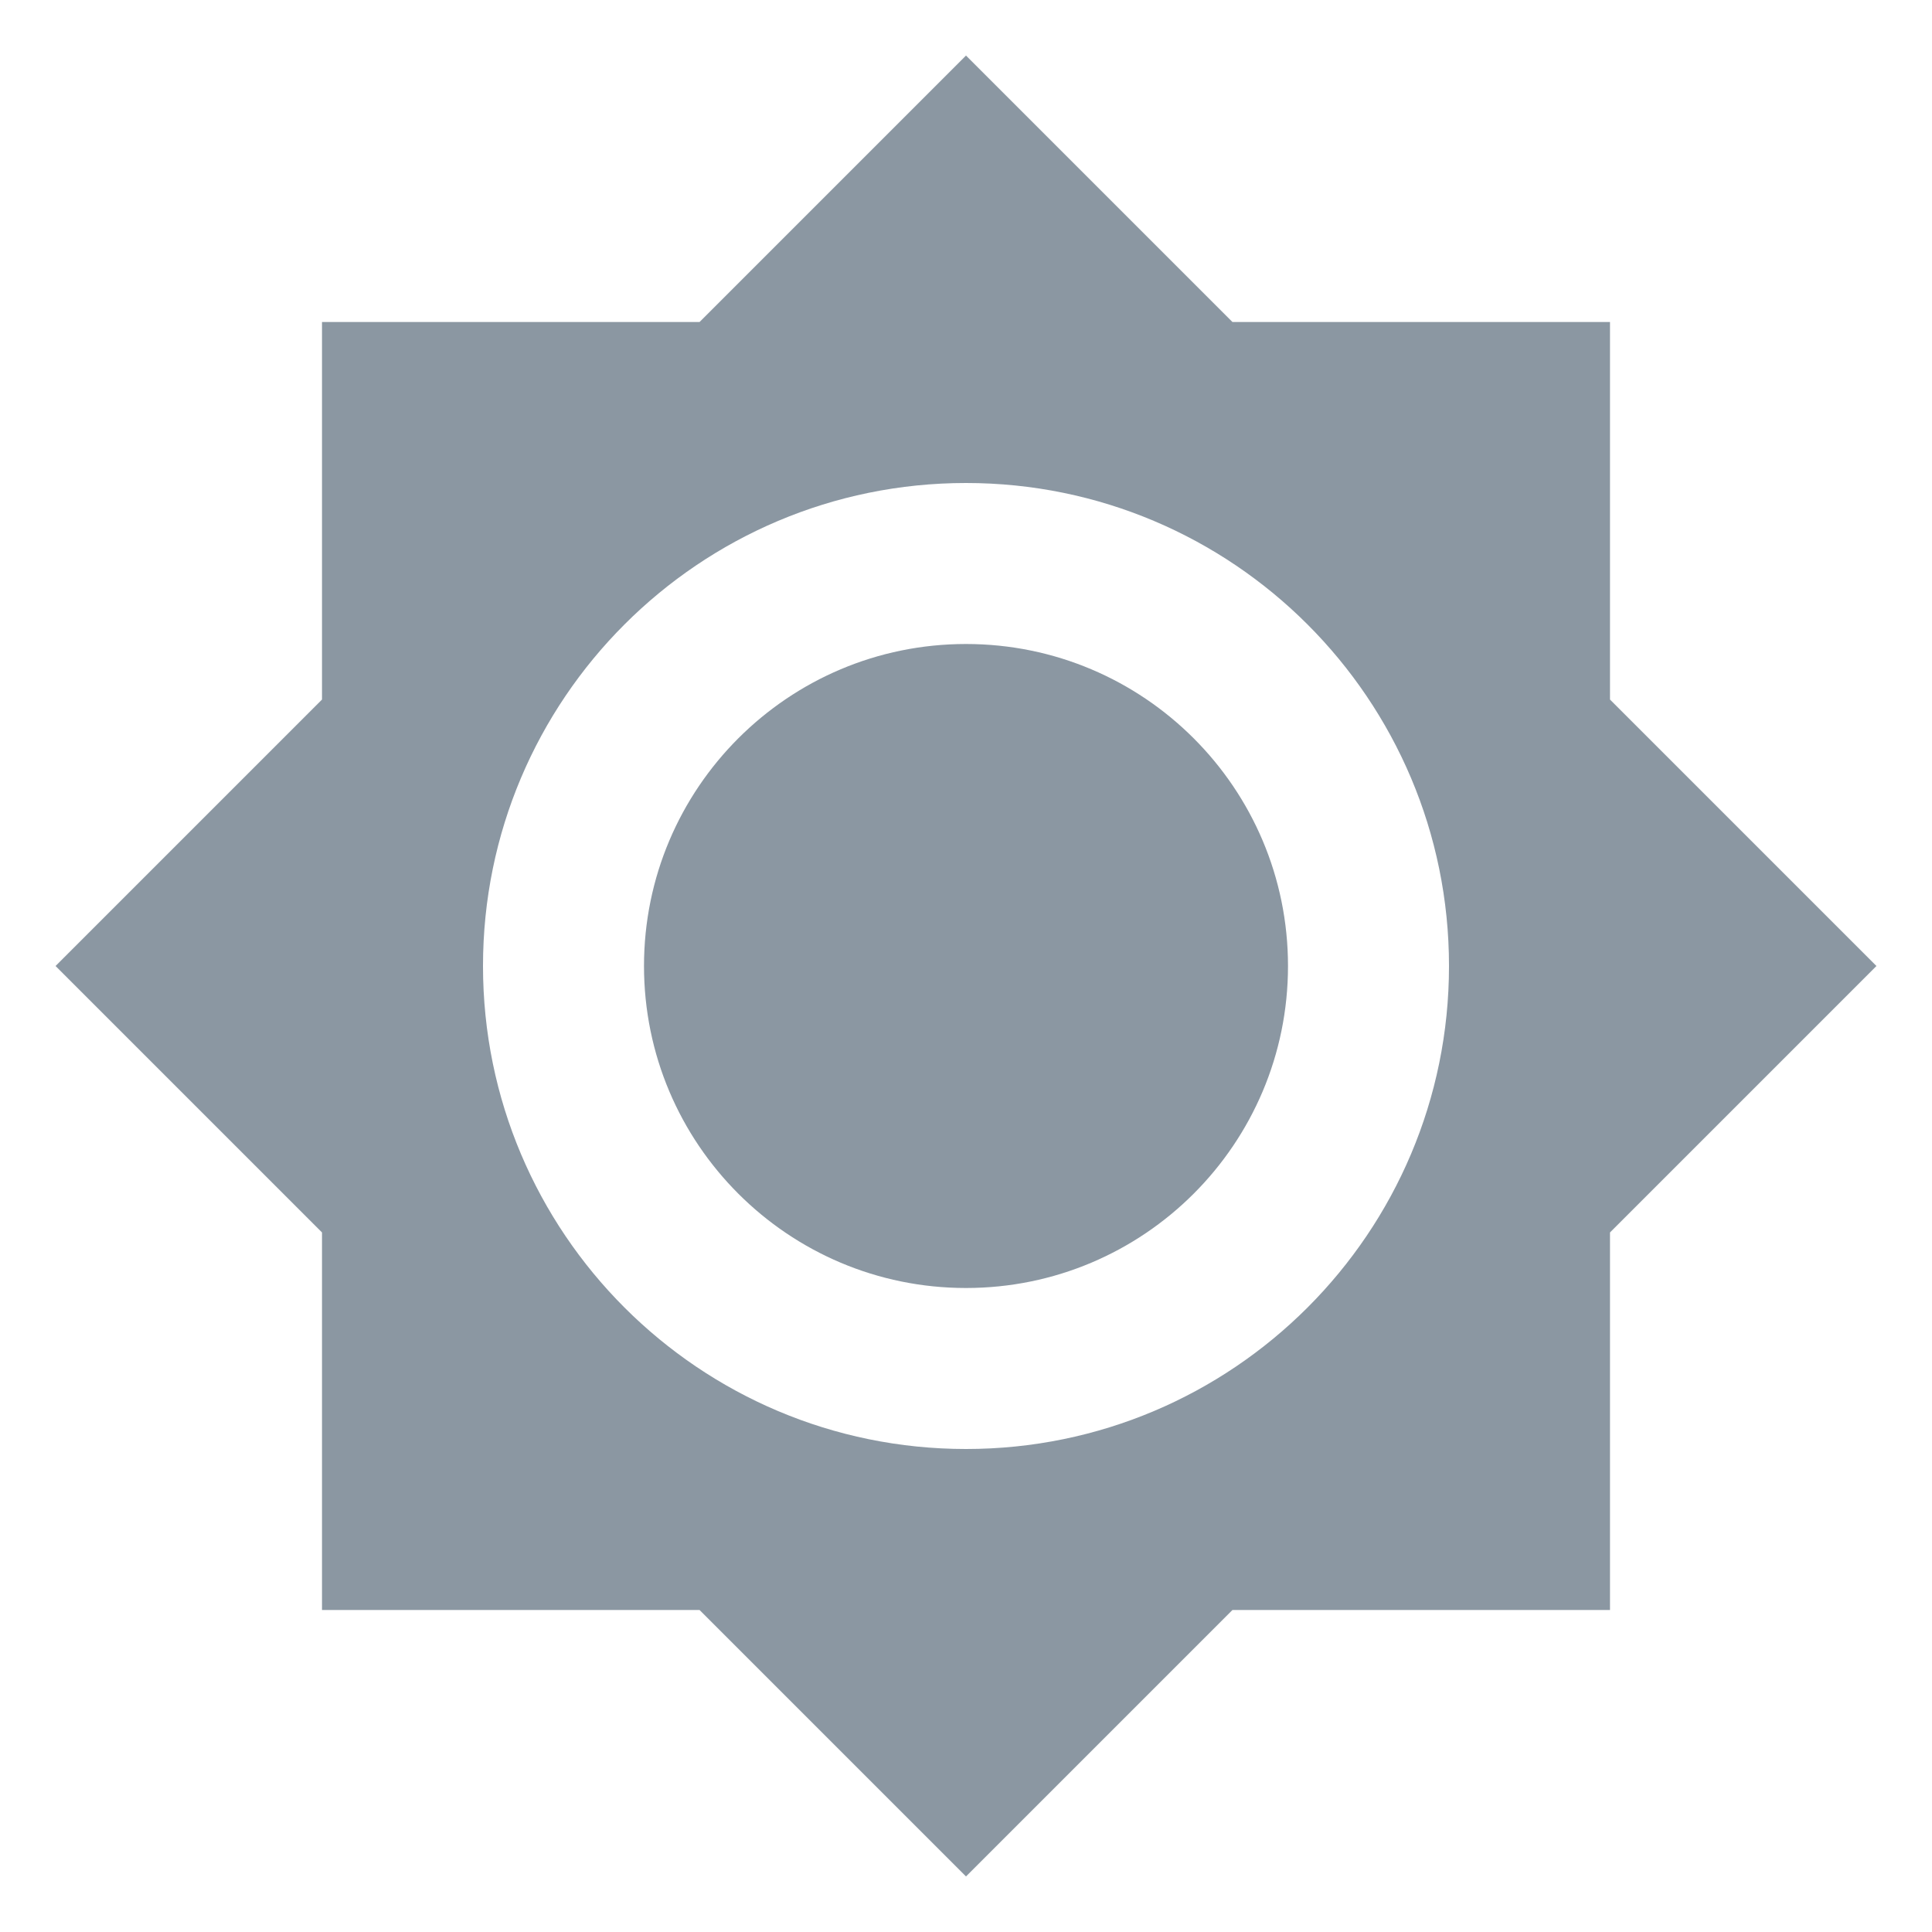
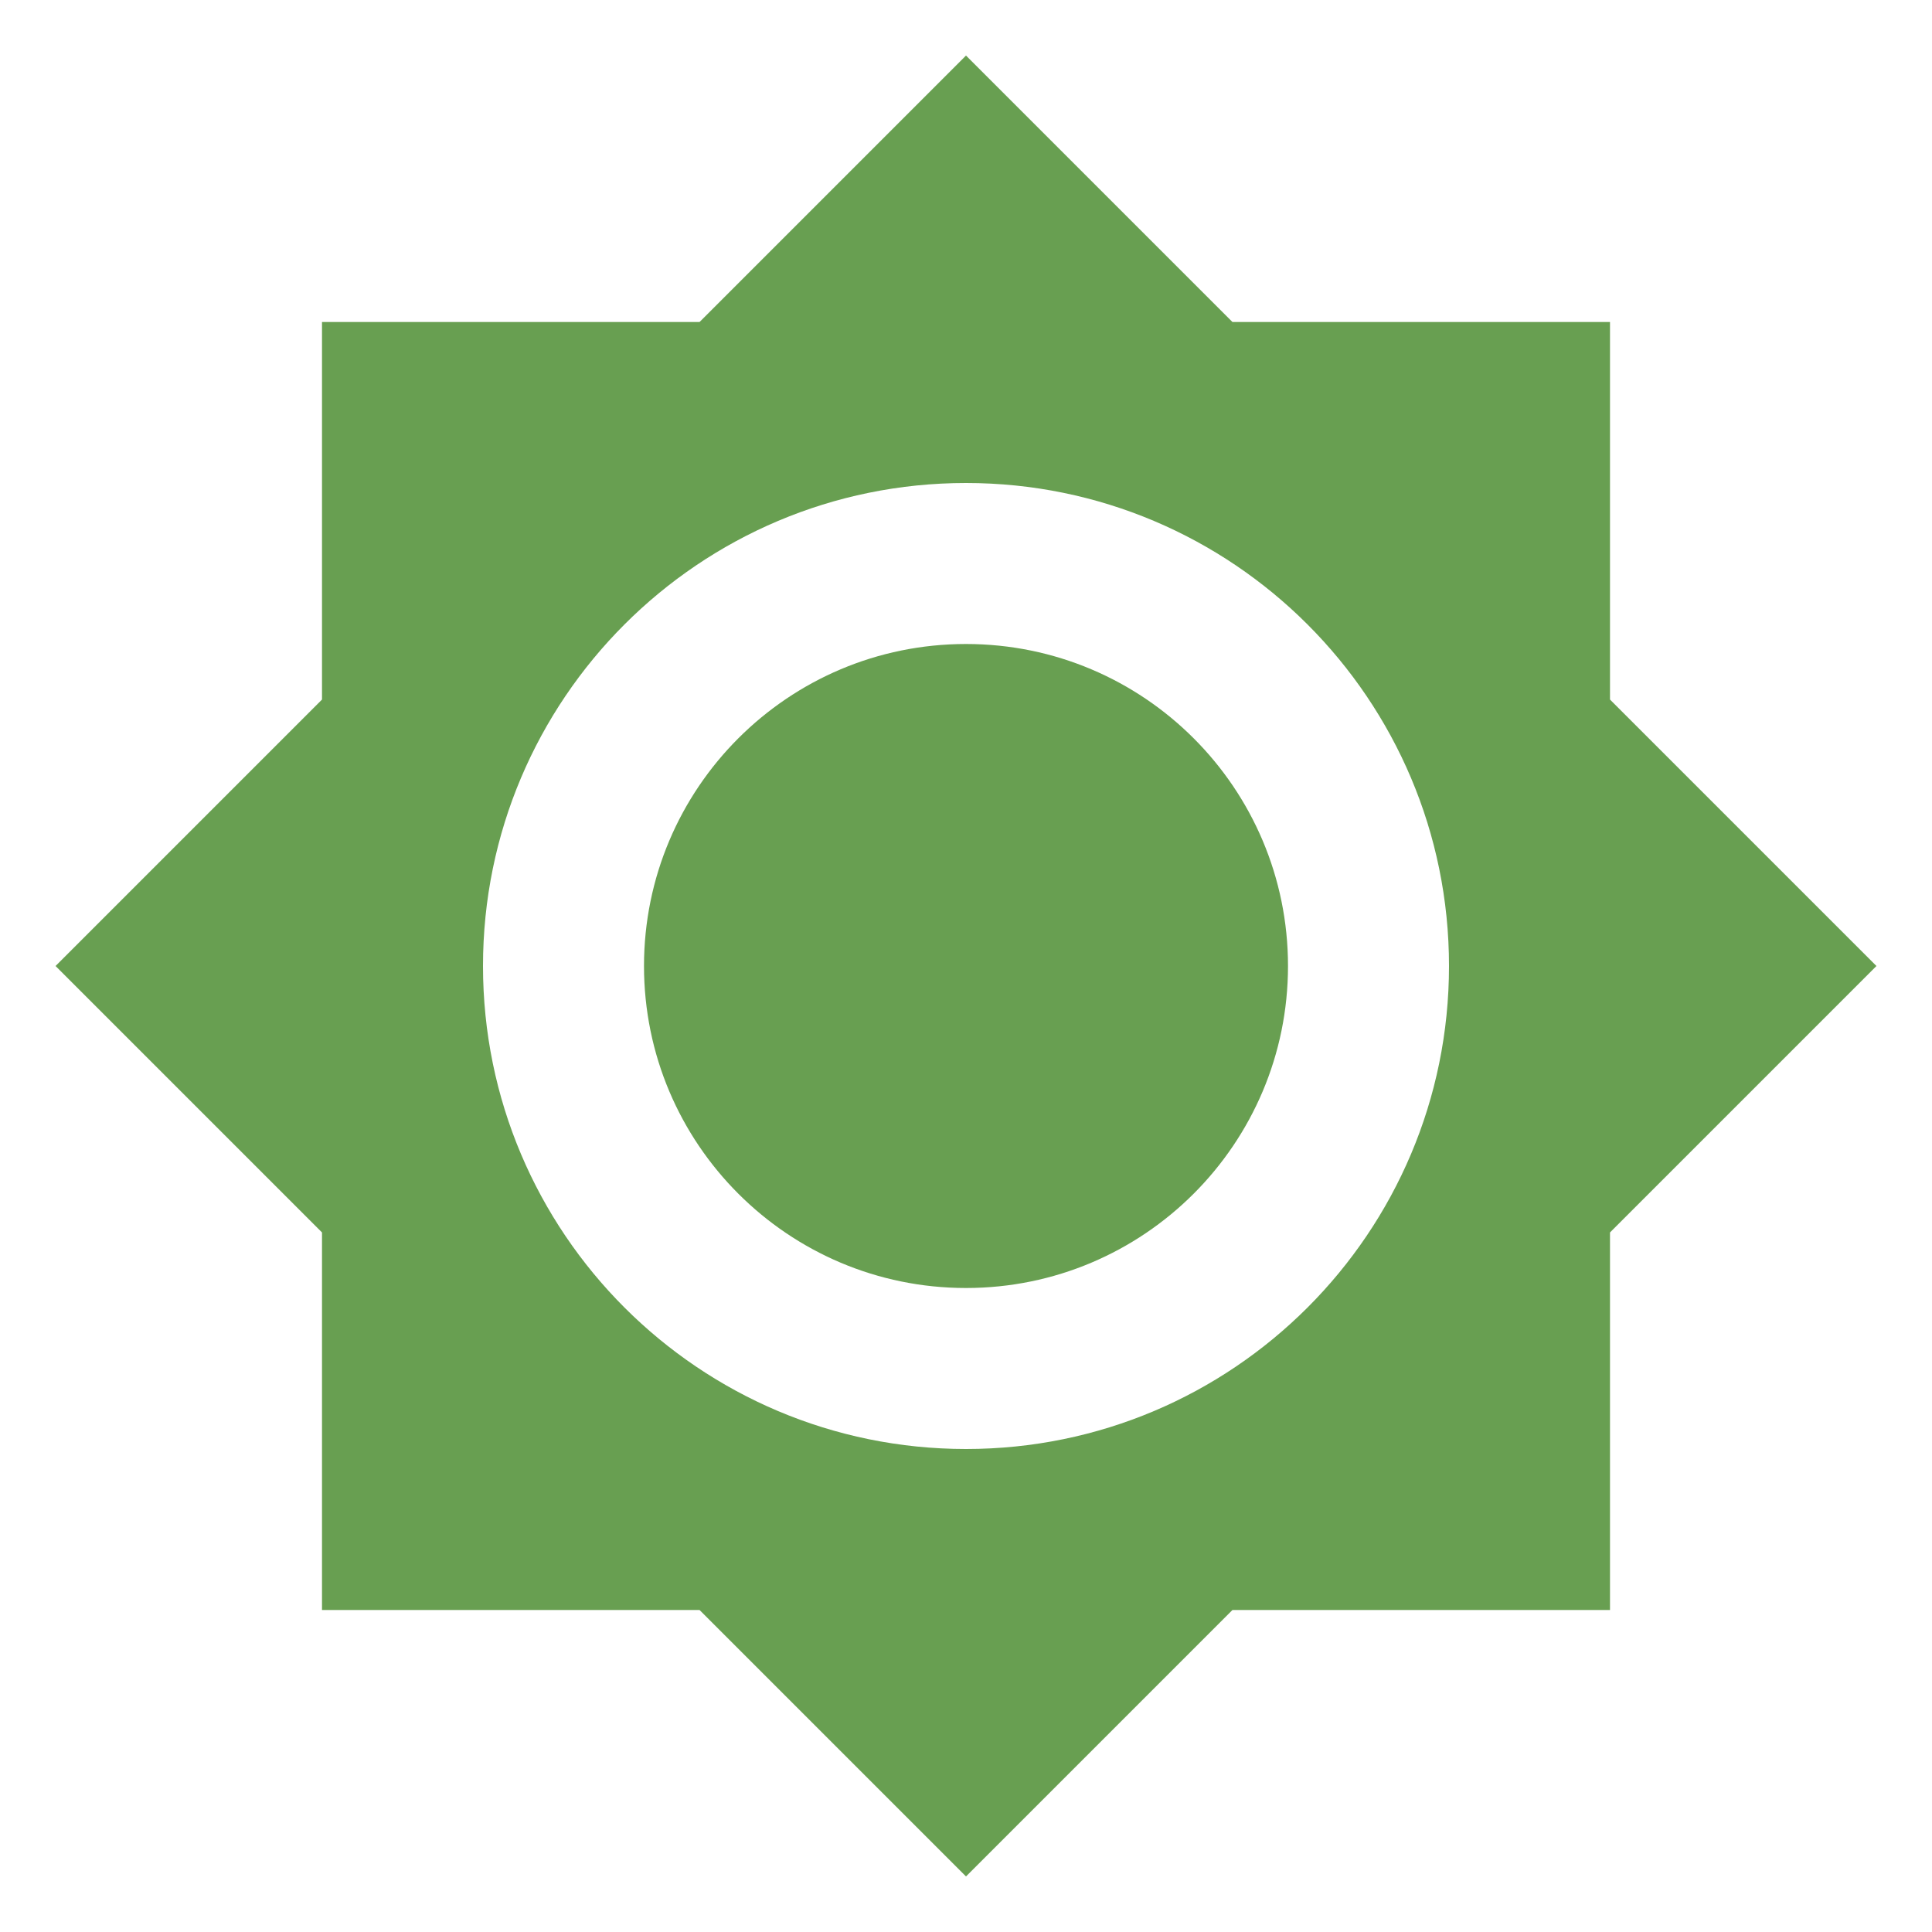
<svg xmlns="http://www.w3.org/2000/svg" viewBox="0 0 24 24">
-   <path d="M12,8A4,4 0 0,0 8,12A4,4 0 0,0 12,16A4,4 0 0,0 16,12A4,4 0 0,0 12,8M12,18A6,6 0 0,1 6,12A6,6 0 0,1 12,6A6,6 0 0,1 18,12A6,6 0 0,1 12,18M20,8.69V4H15.31L12,0.69L8.69,4H4V8.69L0.69,12L4,15.31V20H8.69L12,23.31L15.31,20H20V15.31L23.31,12L20,8.69Z" fill="#8B97A2" />
+   <path d="M12,8A4,4 0 0,0 8,12A4,4 0 0,0 12,16A4,4 0 0,0 16,12A4,4 0 0,0 12,8M12,18A6,6 0 0,1 6,12A6,6 0 0,1 12,6A6,6 0 0,1 18,12A6,6 0 0,1 12,18M20,8.69V4H15.31L12,0.69L8.69,4H4V8.69L0.69,12L4,15.31V20H8.69L12,23.31L15.31,20H20V15.31L23.31,12L20,8.69Z" fill="#689F51" />
</svg>
